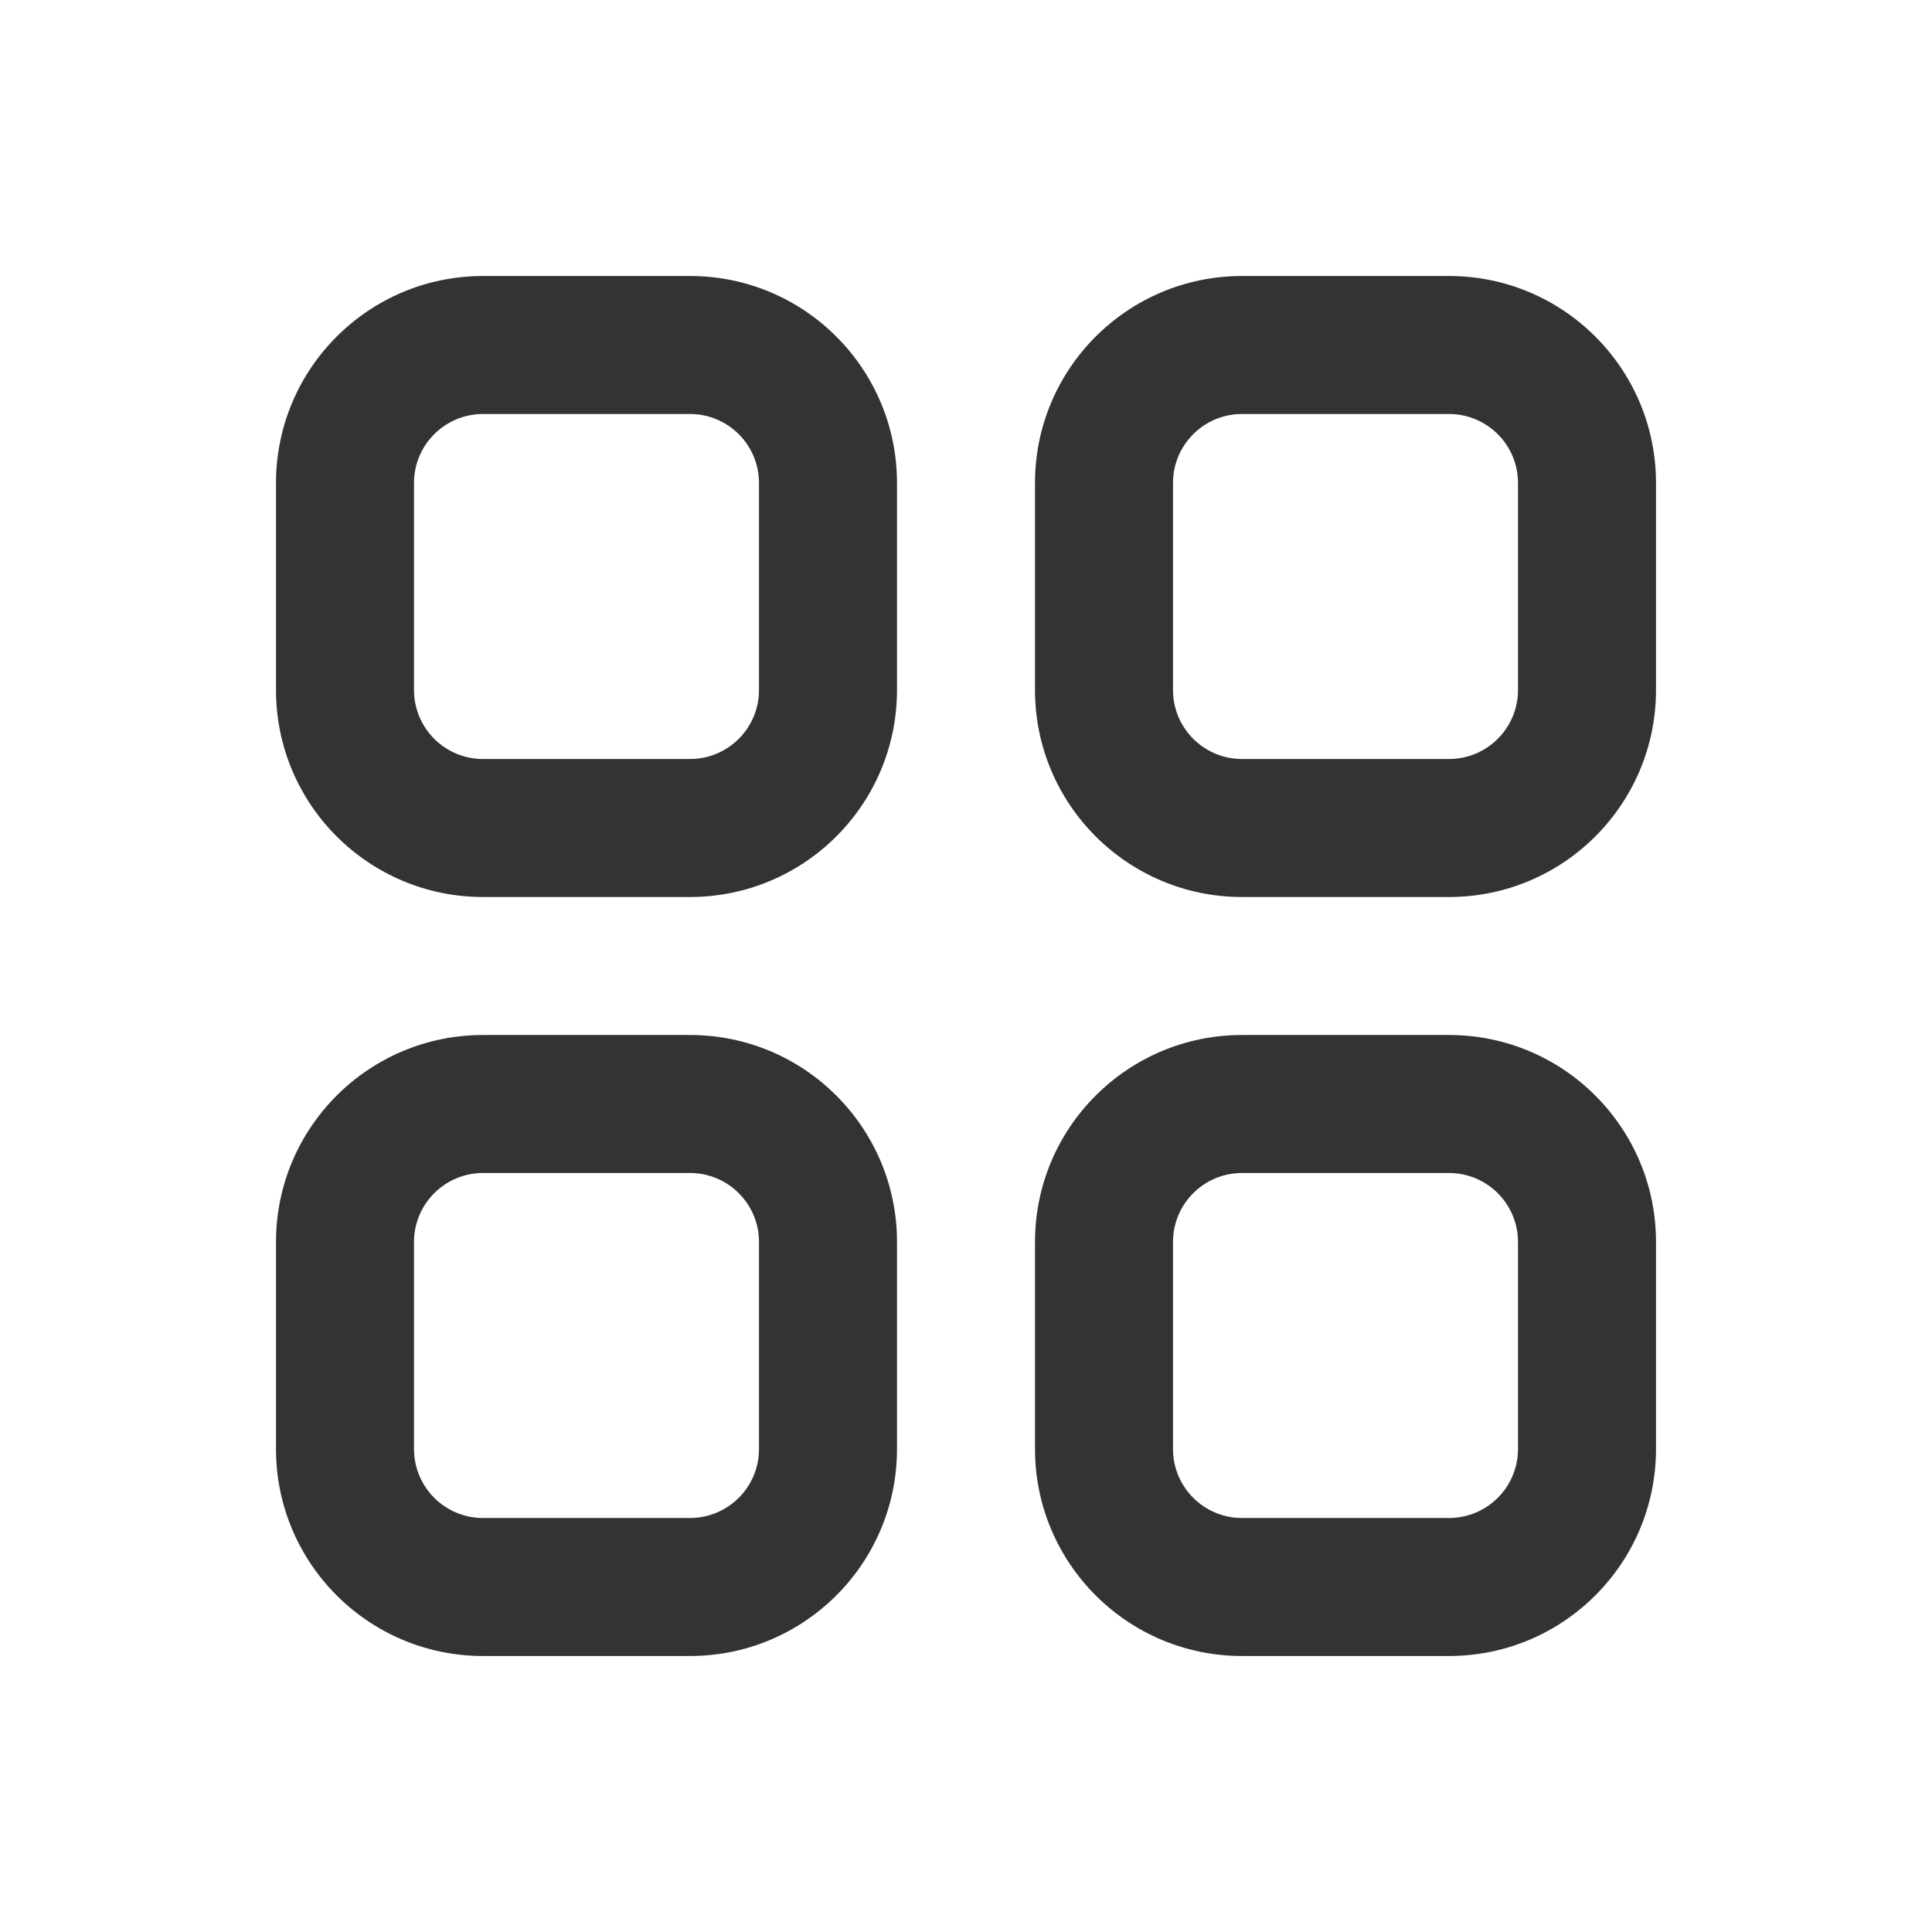
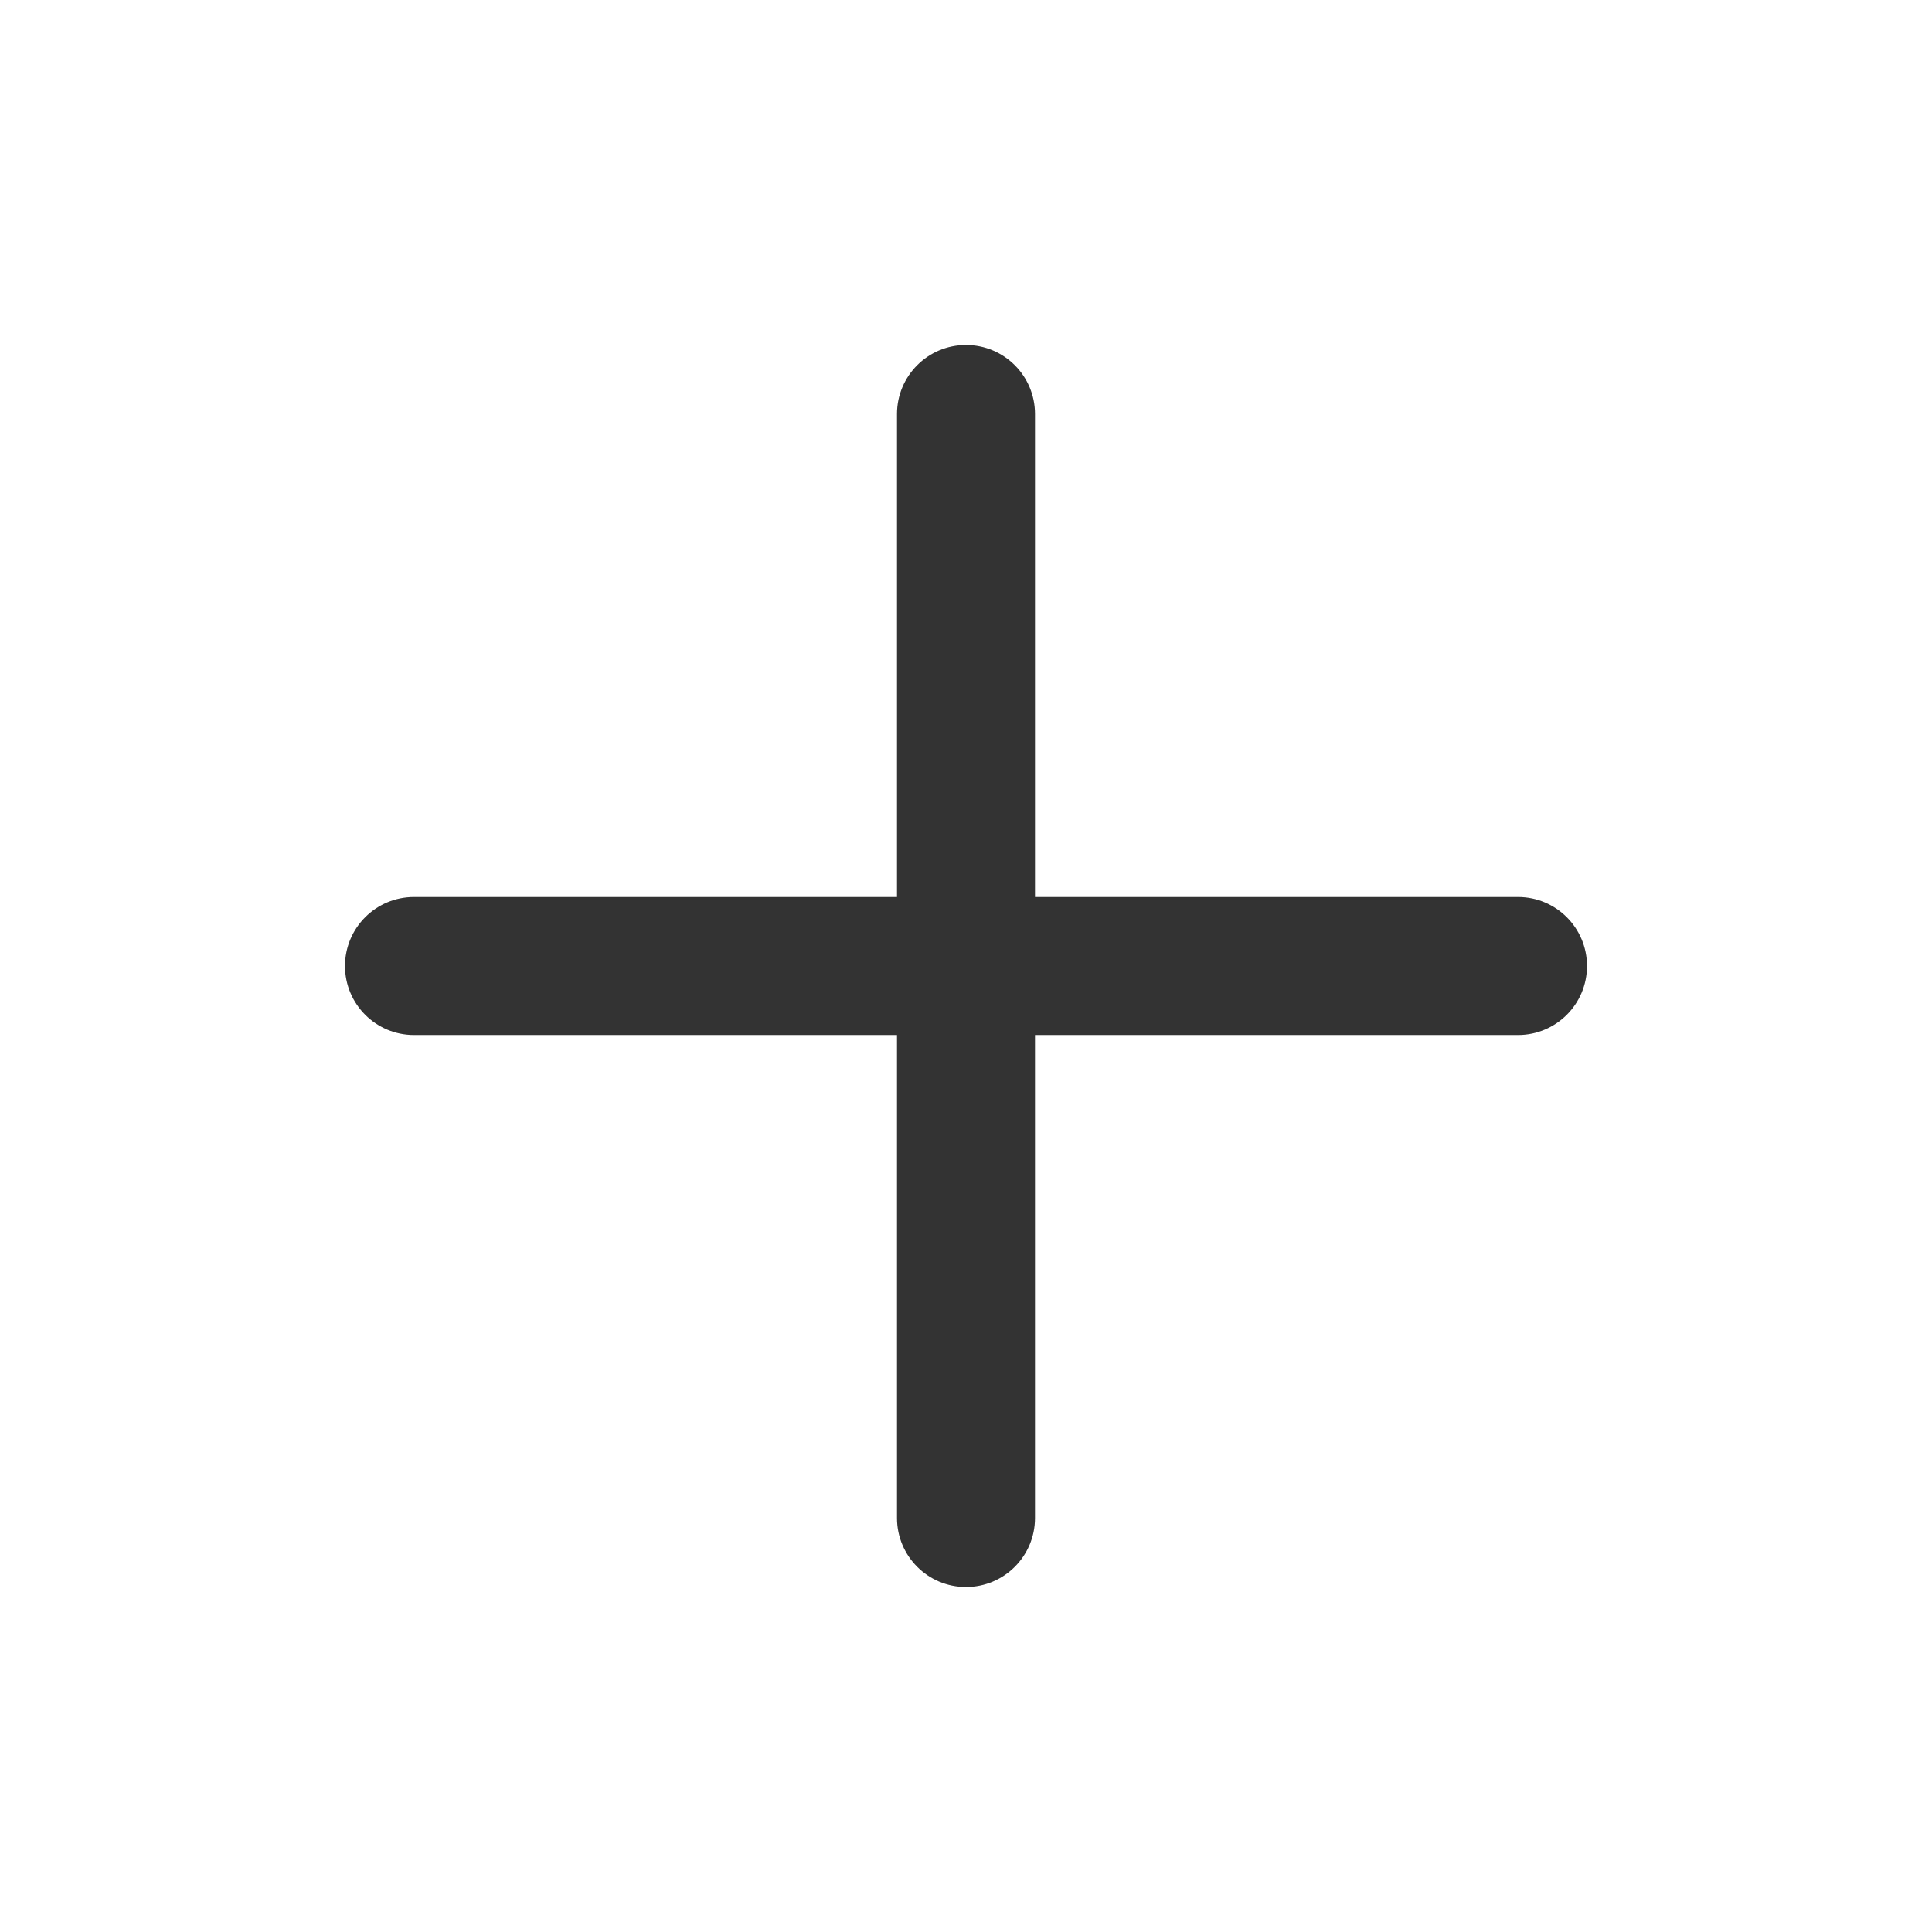
<svg xmlns="http://www.w3.org/2000/svg" width="28" height="28" viewBox="0 0 28 28" fill="none">
-   <path fill-rule="evenodd" clip-rule="evenodd" d="M7 4h3a3 3 0 013 3v3a3 3 0 01-3 3H7a3 3 0 01-3-3V7a3 3 0 013-3zm0 2a1 1 0 00-1 1v3a1 1 0 001 1h3a1 1 0 001-1V7a1 1 0 00-1-1H7zM7 15h3a3 3 0 013 3v3a3 3 0 01-3 3H7a3 3 0 01-3-3v-3a3 3 0 013-3zm0 2a1 1 0 00-1 1v3a1 1 0 001 1h3a1 1 0 001-1v-3a1 1 0 00-1-1H7zM18 4h3a3 3 0 013 3v3a3 3 0 01-3 3h-3a3 3 0 01-3-3V7a3 3 0 013-3zm0 2a1 1 0 00-1 1v3a1 1 0 001 1h3a1 1 0 001-1V7a1 1 0 00-1-1h-3zM18 15h3a3 3 0 013 3v3a3 3 0 01-3 3h-3a3 3 0 01-3-3v-3a3 3 0 013-3zm0 2a1 1 0 00-1 1v3a1 1 0 001 1h3a1 1 0 001-1v-3a1 1 0 00-1-1h-3z" fill="#333" />
+   <path fill-rule="evenodd" clip-rule="evenodd" d="M14 5a1 1 0 011 1v7h7a1 1 0 110 2h-7v7a1 1 0 11-2 0v-7H6a1 1 0 110-2h7V6a1 1 0 011-1z" fill="#333" />
</svg>
